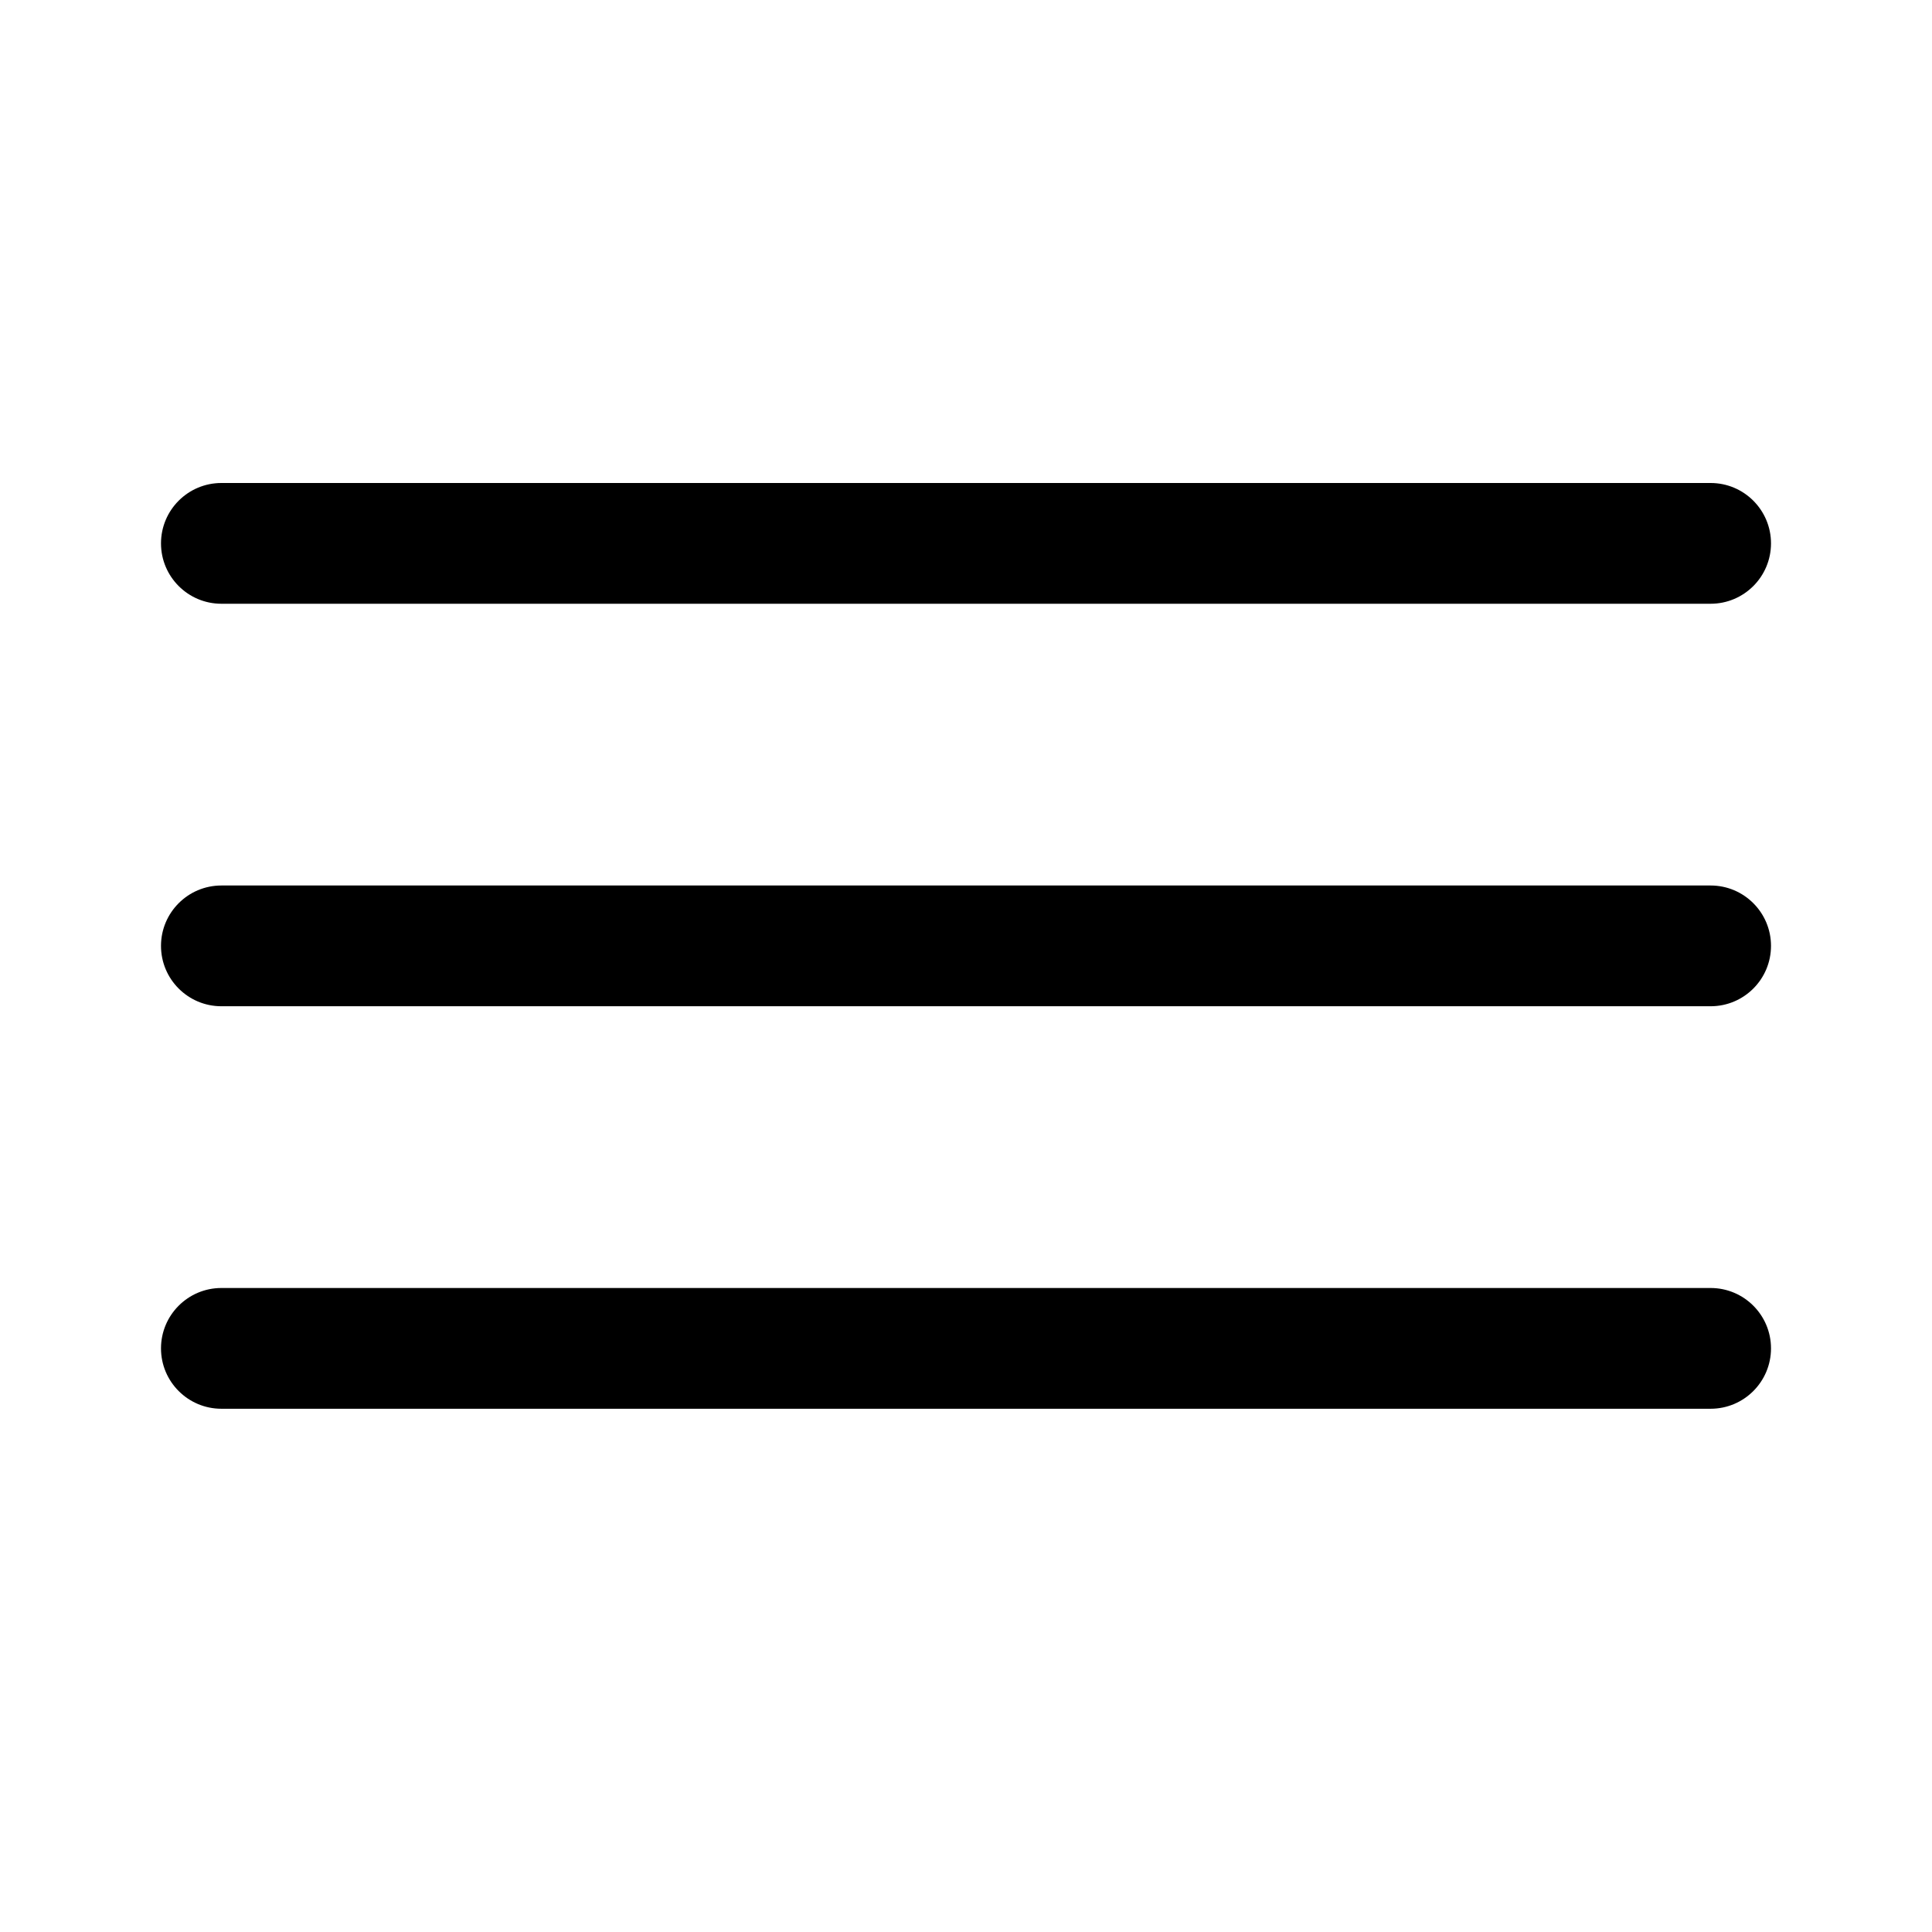
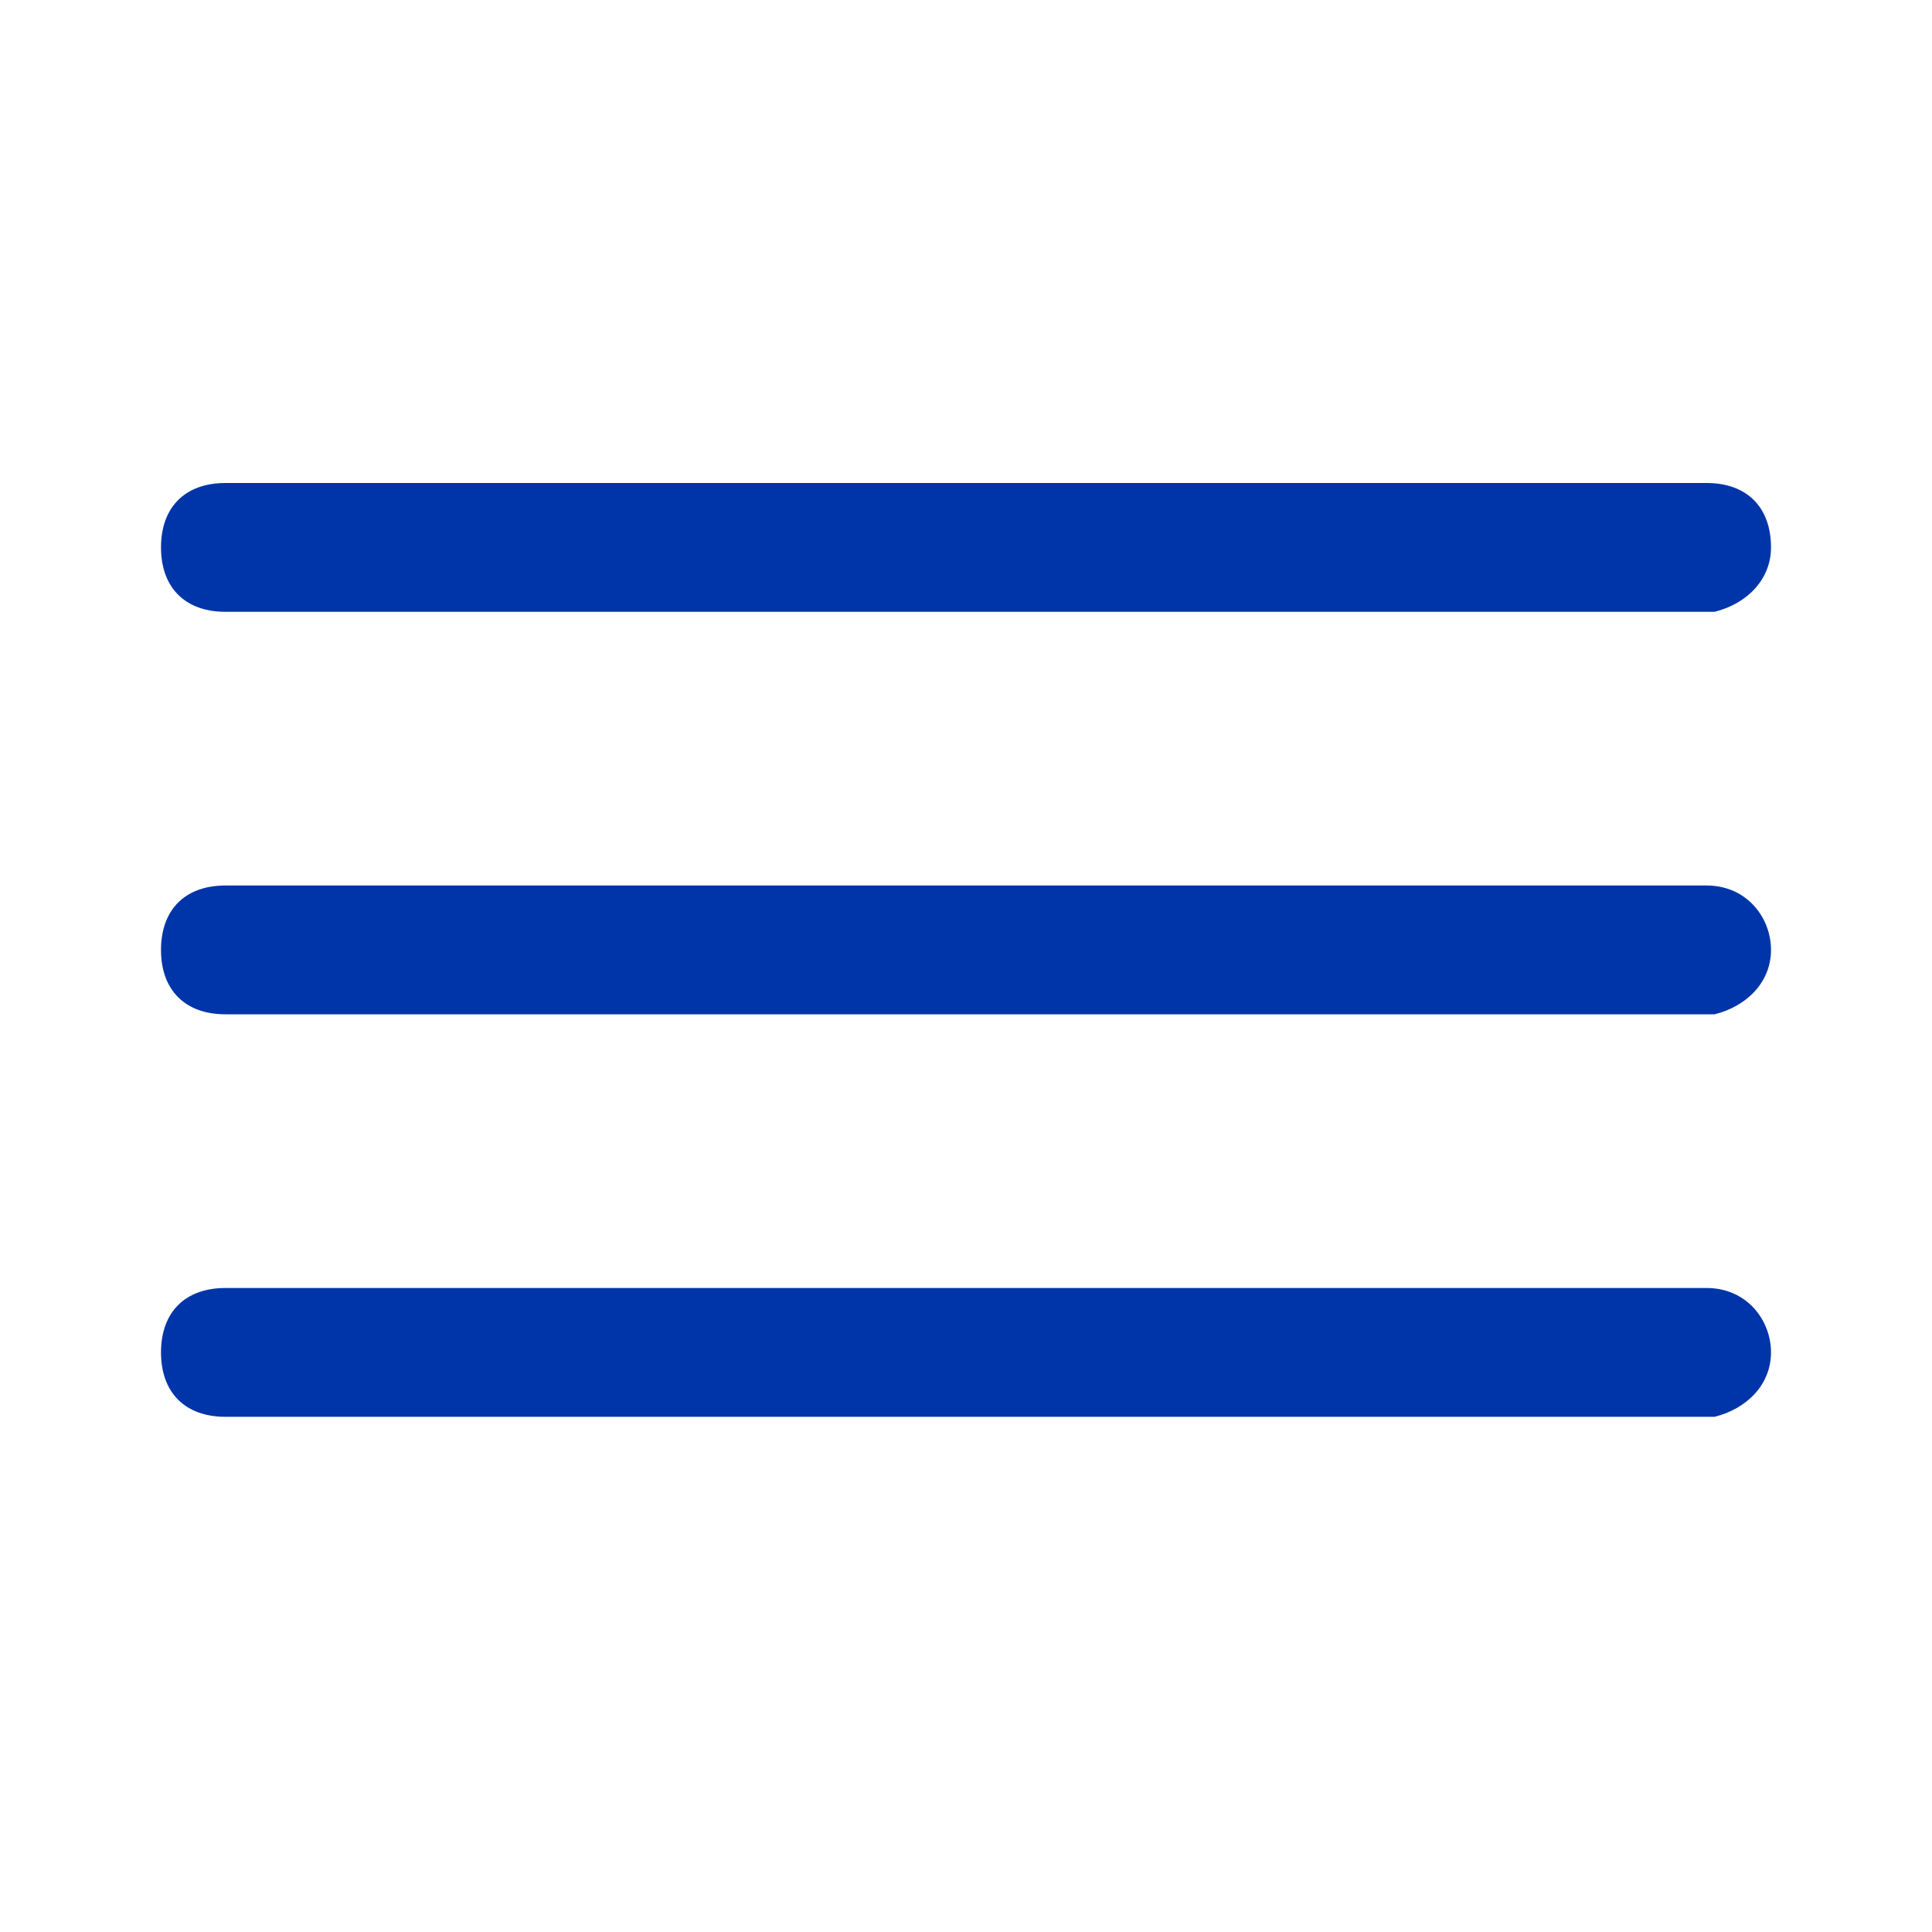
- <svg xmlns="http://www.w3.org/2000/svg" clip-rule="evenodd" fill-rule="evenodd" stroke-linejoin="round" stroke-miterlimit="2" viewBox="0 0 24 24">
-   <path d="m22 16.75c0-.414-.336-.75-.75-.75h-18.5c-.414 0-.75.336-.75.75s.336.75.75.75h18.5c.414 0 .75-.336.75-.75zm0-5c0-.414-.336-.75-.75-.75h-18.5c-.414 0-.75.336-.75.75s.336.75.75.75h18.5c.414 0 .75-.336.75-.75zm0-5c0-.414-.336-.75-.75-.75h-18.5c-.414 0-.75.336-.75.75s.336.75.75.75h18.5c.414 0 .75-.336.75-.75z" fill-rule="nonzero" />
+ <svg xmlns="http://www.w3.org/2000/svg" version="1.1" id="Layer_1" x="0px" y="0px" viewBox="0 0 24 24" style="enable-background:new 0 0 24 24;" xml:space="preserve">
+   <style type="text/css">
+ 	.st0{fill:#0035A9;}
+ </style>
+   <path class="st0" d="M22,16.8c0-0.4-0.3-0.8-0.8-0.8H2.8C2.3,16,2,16.3,2,16.8s0.3,0.8,0.8,0.8h18.5C21.7,17.5,22,17.2,22,16.8z   M22,11.8c0-0.4-0.3-0.8-0.8-0.8H2.8C2.3,11,2,11.3,2,11.8s0.3,0.8,0.8,0.8h18.5C21.7,12.5,22,12.2,22,11.8z M22,6.8  C22,6.3,21.7,6,21.2,6H2.8C2.3,6,2,6.3,2,6.8s0.3,0.8,0.8,0.8h18.5C21.7,7.5,22,7.2,22,6.8z" />
</svg>
